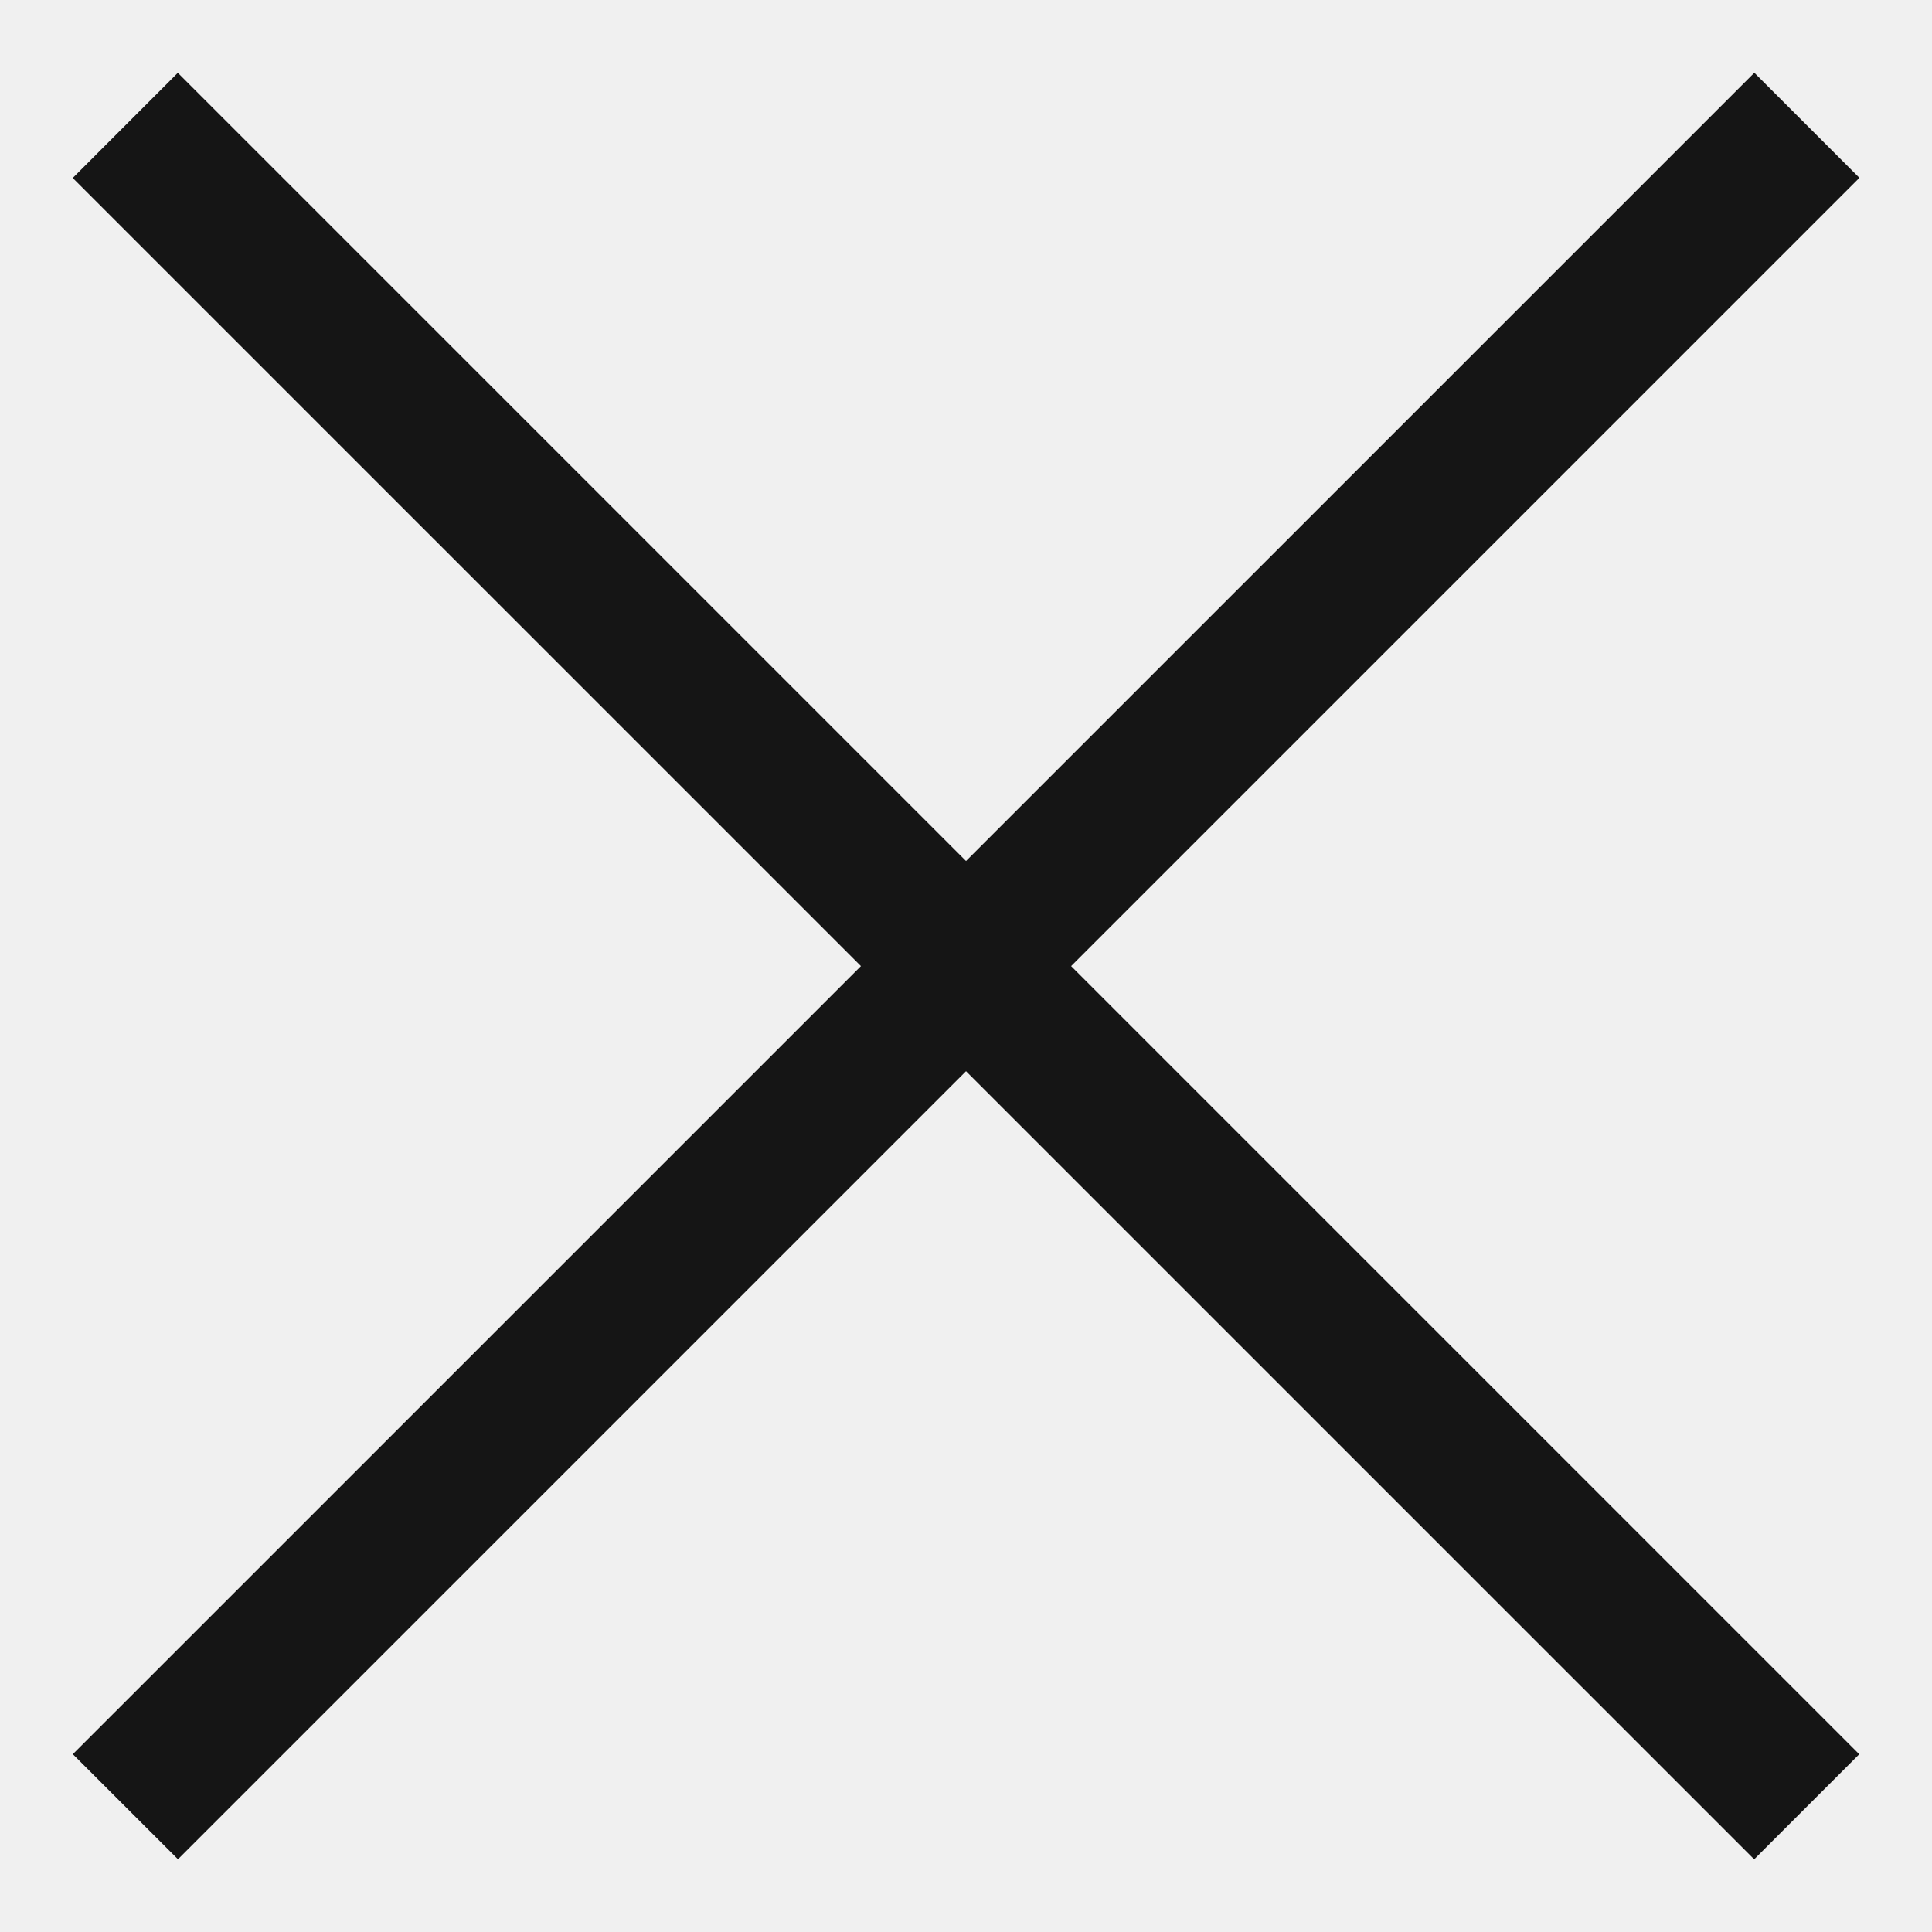
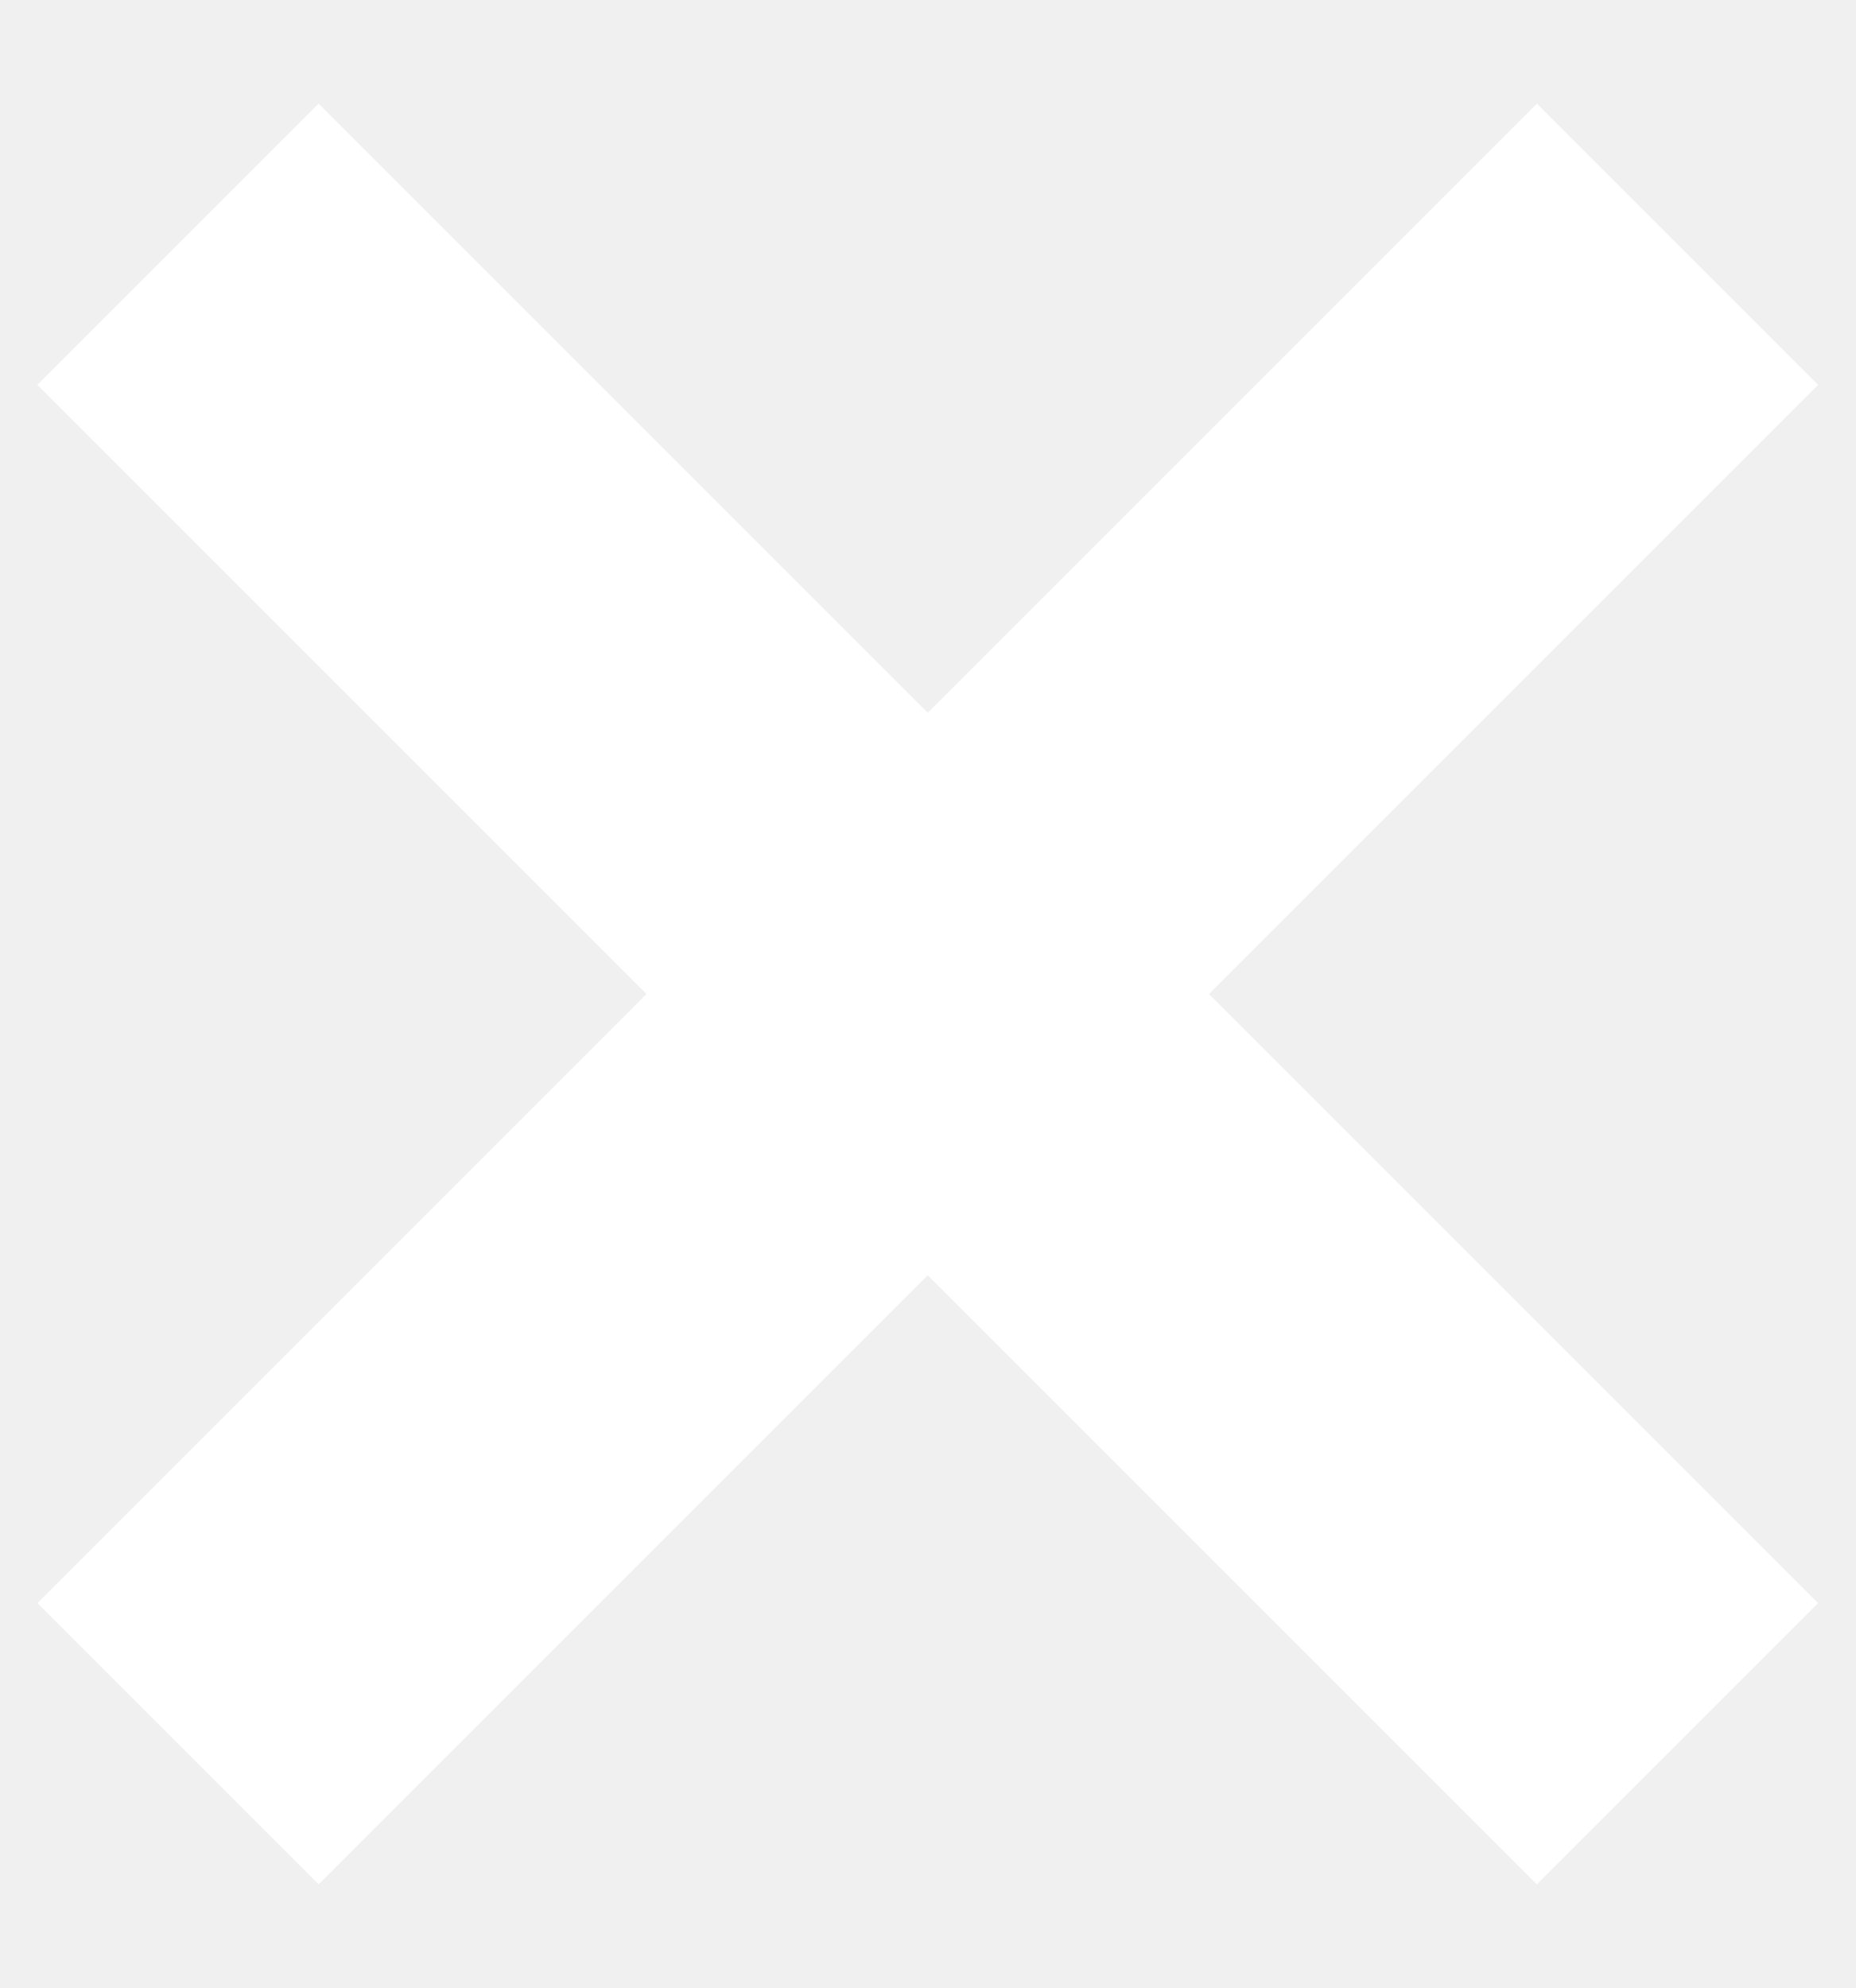
- <svg xmlns="http://www.w3.org/2000/svg" width="26" height="26">
-   <g fill="#151515" fill-rule="evenodd">
-     <path d="m2.393.98 22.628 22.628-1.414 1.414L.979 2.395z" />
-     <path d="M.98 23.607 23.609.979l1.414 1.414L2.395 25.021z" />
+ <svg xmlns="http://www.w3.org/2000/svg" width="14" height="15">
+   <g fill="#FFF" fill-rule="evenodd">
+     <path d="M2.404.782l11.314 11.314-2.122 2.122L.282 2.904z" />
+     <path d="M.282 12.096L11.596.782l2.122 2.122L2.404 14.218z" />
  </g>
</svg>
